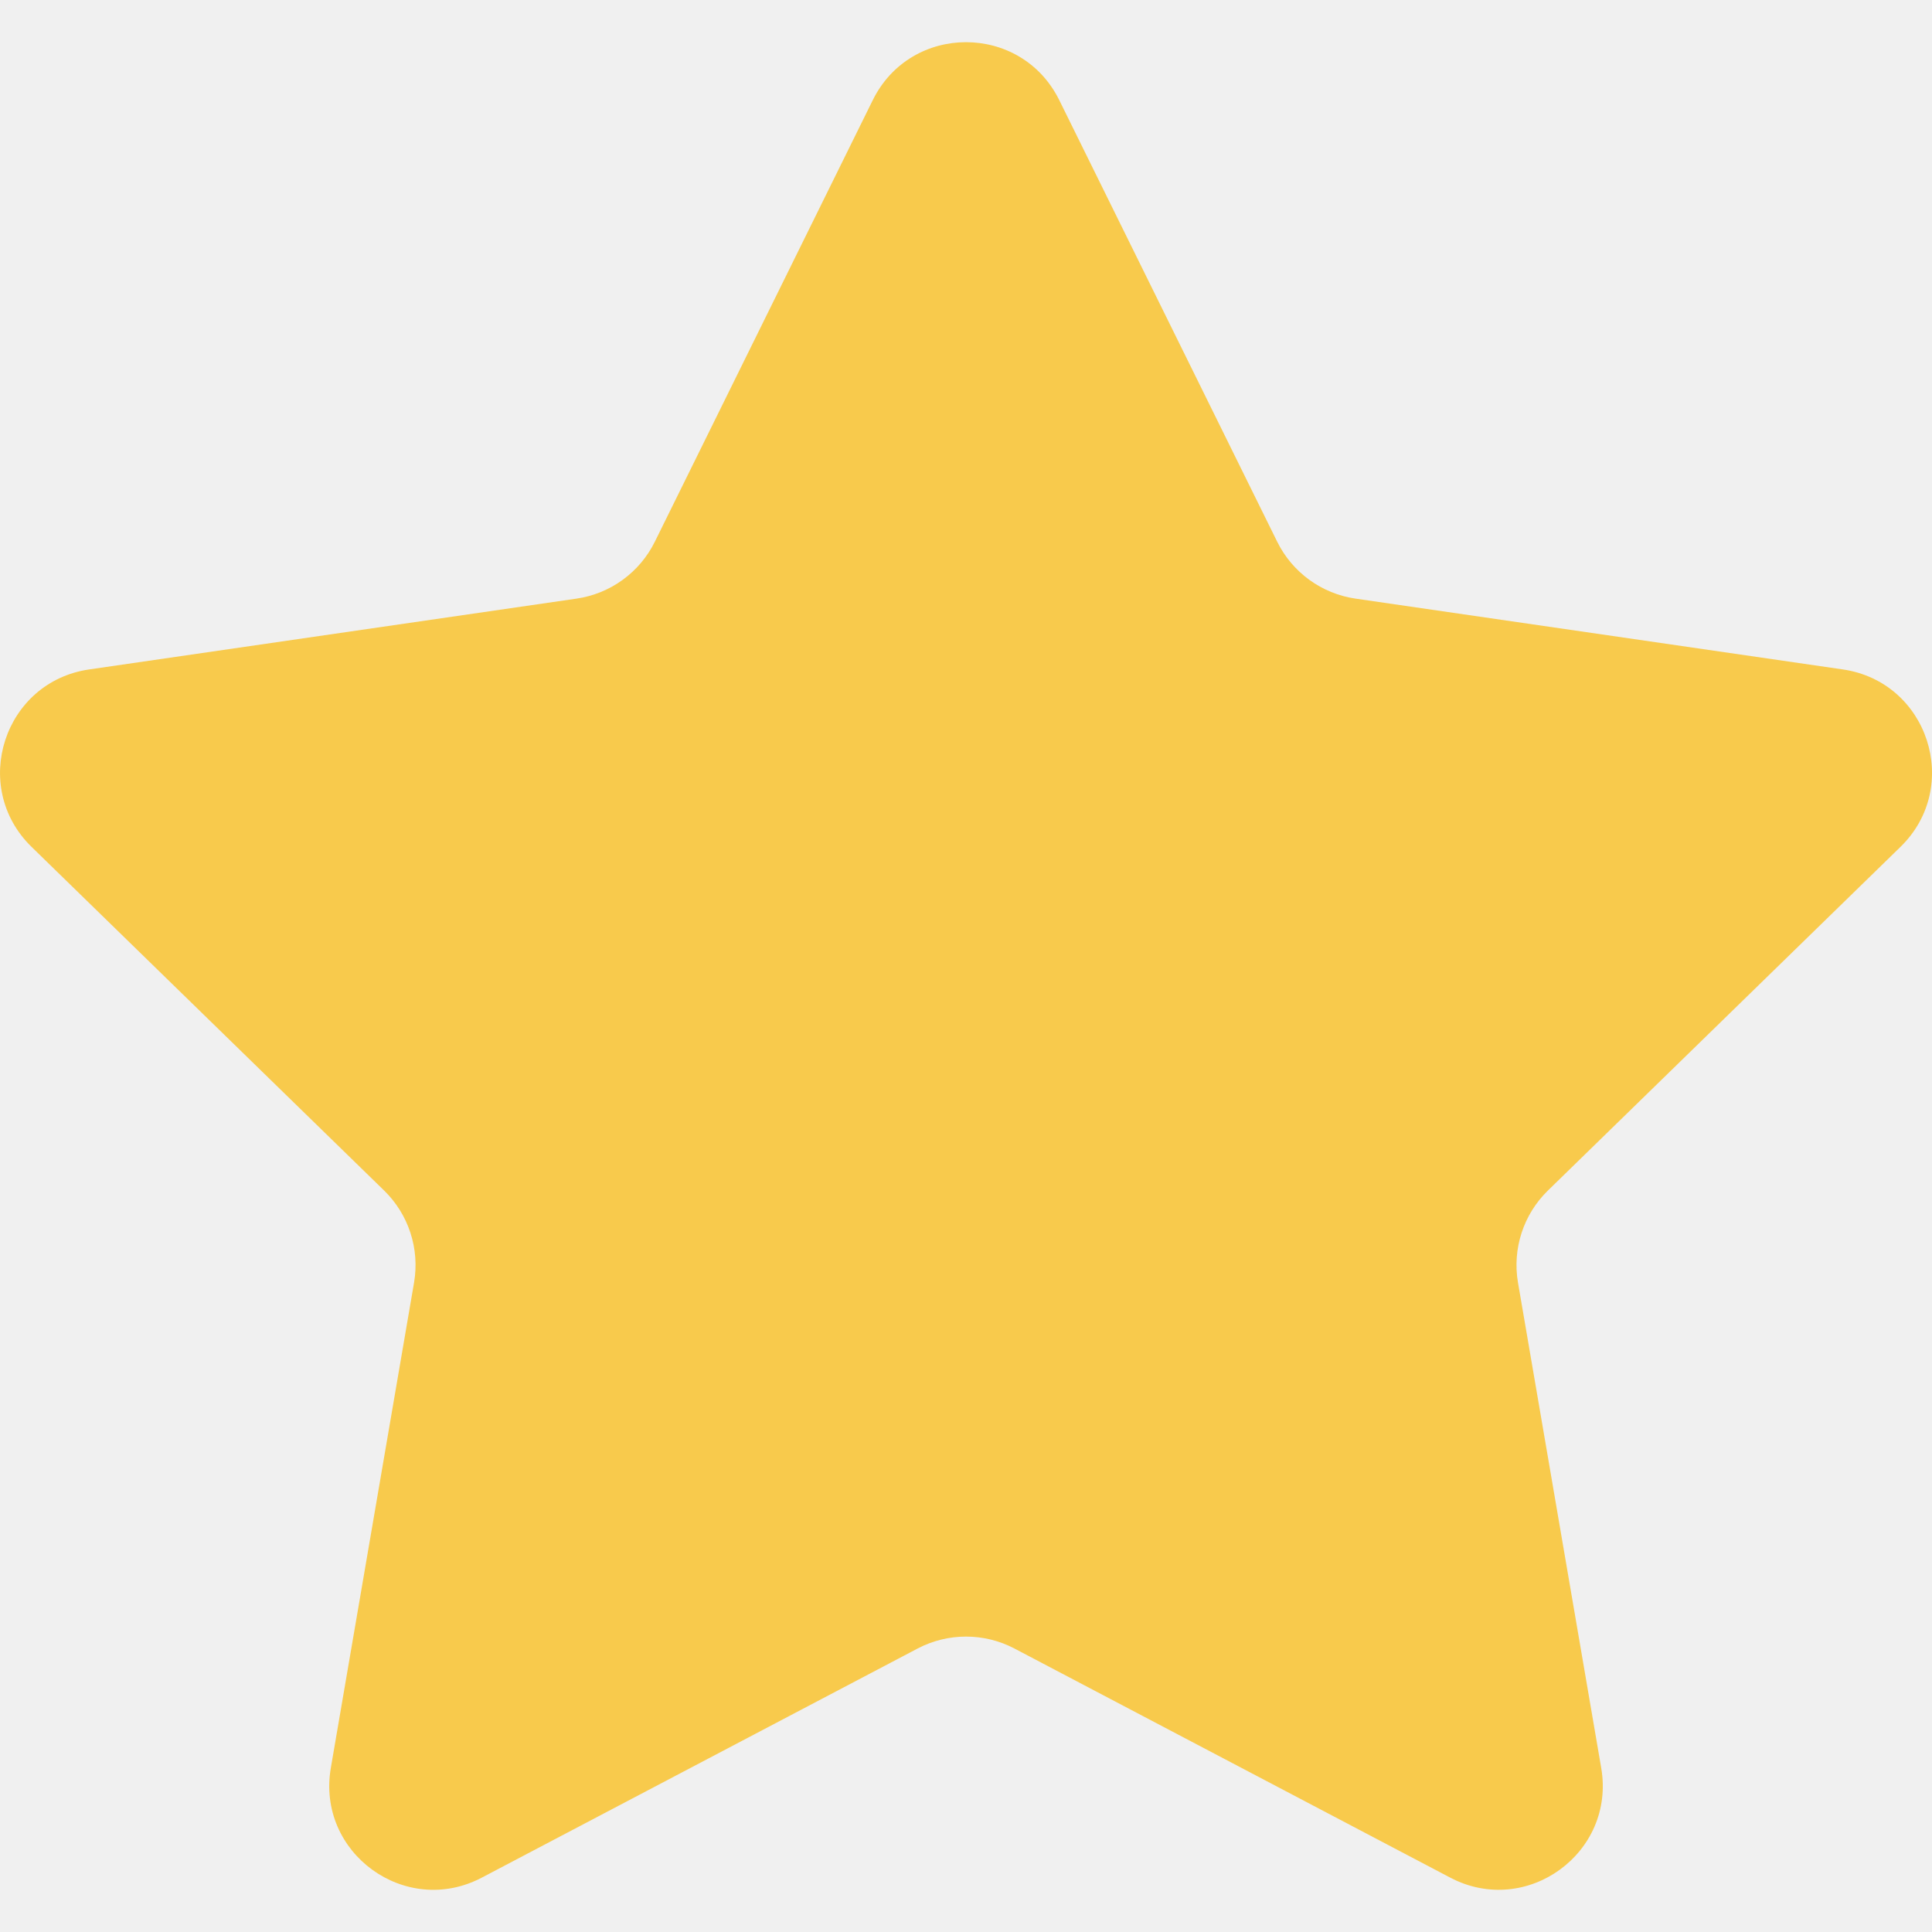
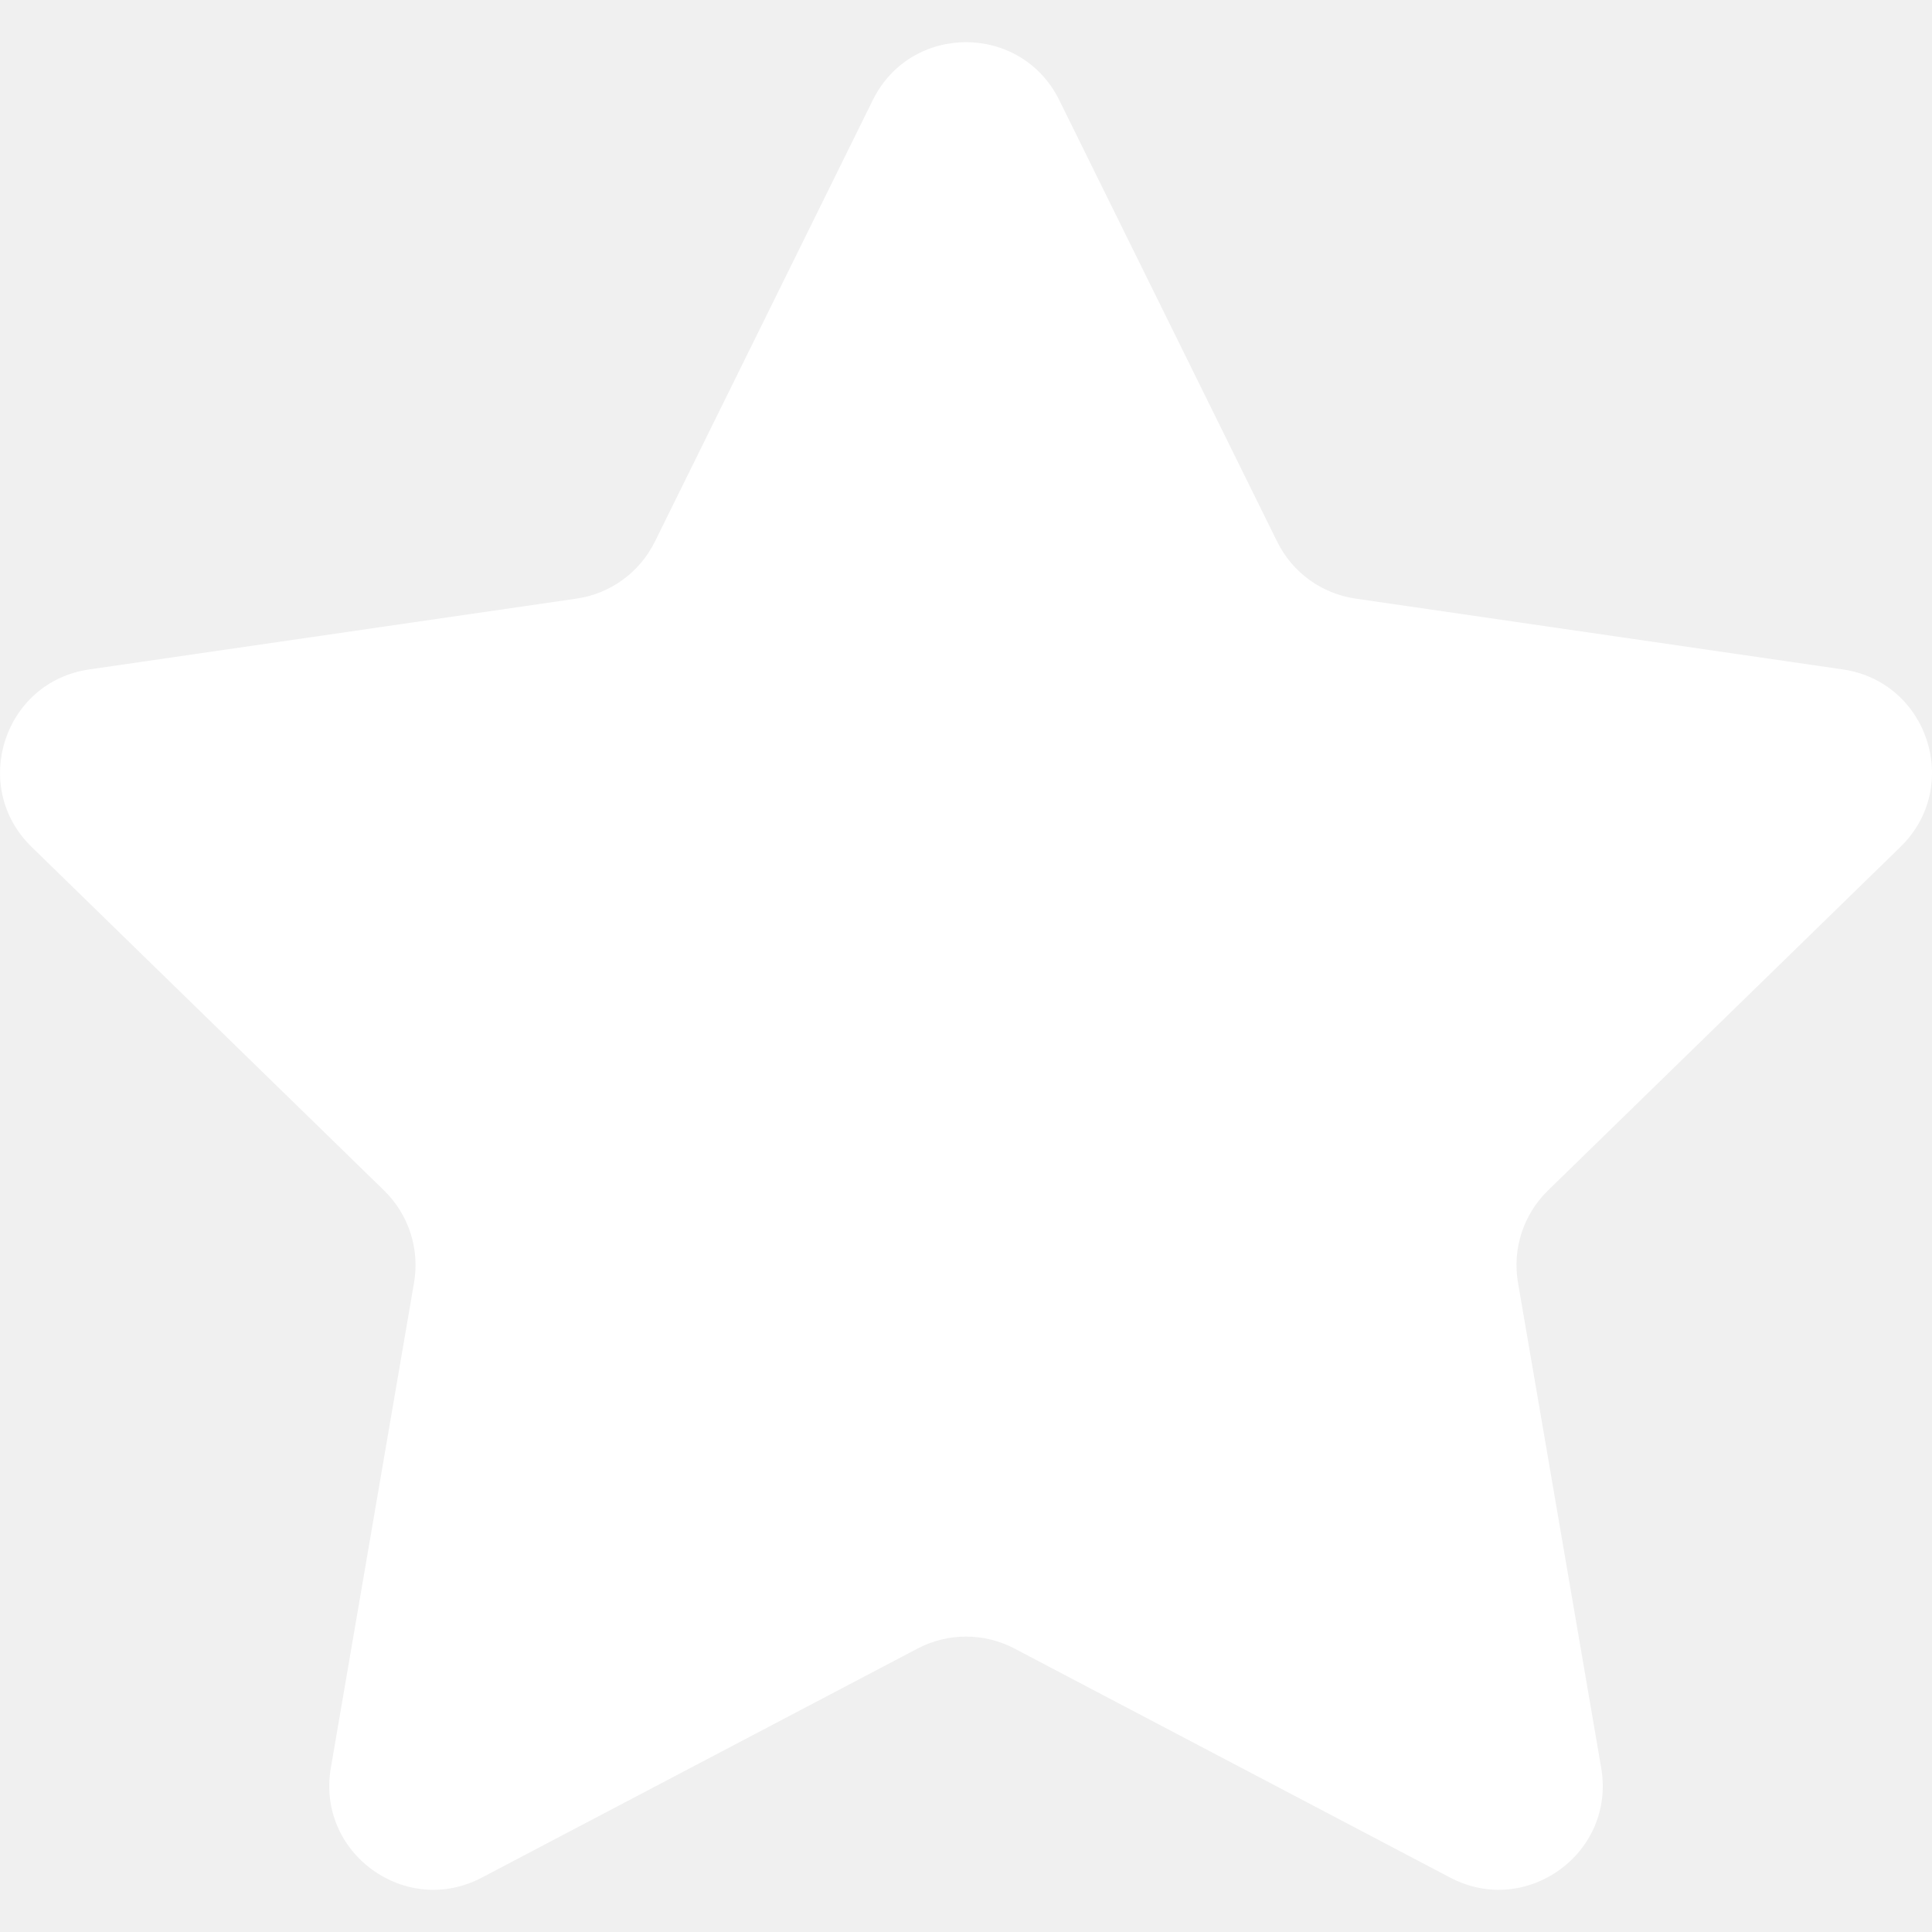
- <svg xmlns="http://www.w3.org/2000/svg" height="800px" width="800px" version="1.1" id="Capa_1" viewBox="0 0 47.94 47.94" xml:space="preserve">
-   <path style="fill: #f8ca4c;" d="M26.285,2.486l5.407,10.956c0.376,0.762,1.103,1.29,1.944,1.412l12.091,1.757  c2.118,0.308,2.963,2.91,1.431,4.403l-8.749,8.528c-0.608,0.593-0.886,1.448-0.742,2.285l2.065,12.042  c0.362,2.109-1.852,3.717-3.746,2.722l-10.814-5.685c-0.752-0.395-1.651-0.395-2.403,0l-10.814,5.685  c-1.894,0.996-4.108-0.613-3.746-2.722l2.065-12.042c0.144-0.837-0.134-1.692-0.742-2.285l-8.749-8.528  c-1.532-1.494-0.687-4.096,1.431-4.403l12.091-1.757c0.841-0.122,1.568-0.65,1.944-1.412l5.407-10.956  C22.602,0.567,25.338,0.567,26.285,2.486z" />
+ <svg xmlns="http://www.w3.org/2000/svg" fill="#ffffff" height="800px" width="800px" version="1.1" id="Capa_1" viewBox="0 0 47.94 47.94" xml:space="preserve">
+   <path d="M26.285,2.486l5.407,10.956c0.376,0.762,1.103,1.29,1.944,1.412l12.091,1.757  c2.118,0.308,2.963,2.91,1.431,4.403l-8.749,8.528c-0.608,0.593-0.886,1.448-0.742,2.285l2.065,12.042  c0.362,2.109-1.852,3.717-3.746,2.722l-10.814-5.685c-0.752-0.395-1.651-0.395-2.403,0l-10.814,5.685  c-1.894,0.996-4.108-0.613-3.746-2.722l2.065-12.042c0.144-0.837-0.134-1.692-0.742-2.285l-8.749-8.528  c-1.532-1.494-0.687-4.096,1.431-4.403l12.091-1.757c0.841-0.122,1.568-0.65,1.944-1.412l5.407-10.956  C22.602,0.567,25.338,0.567,26.285,2.486z" />
</svg>
